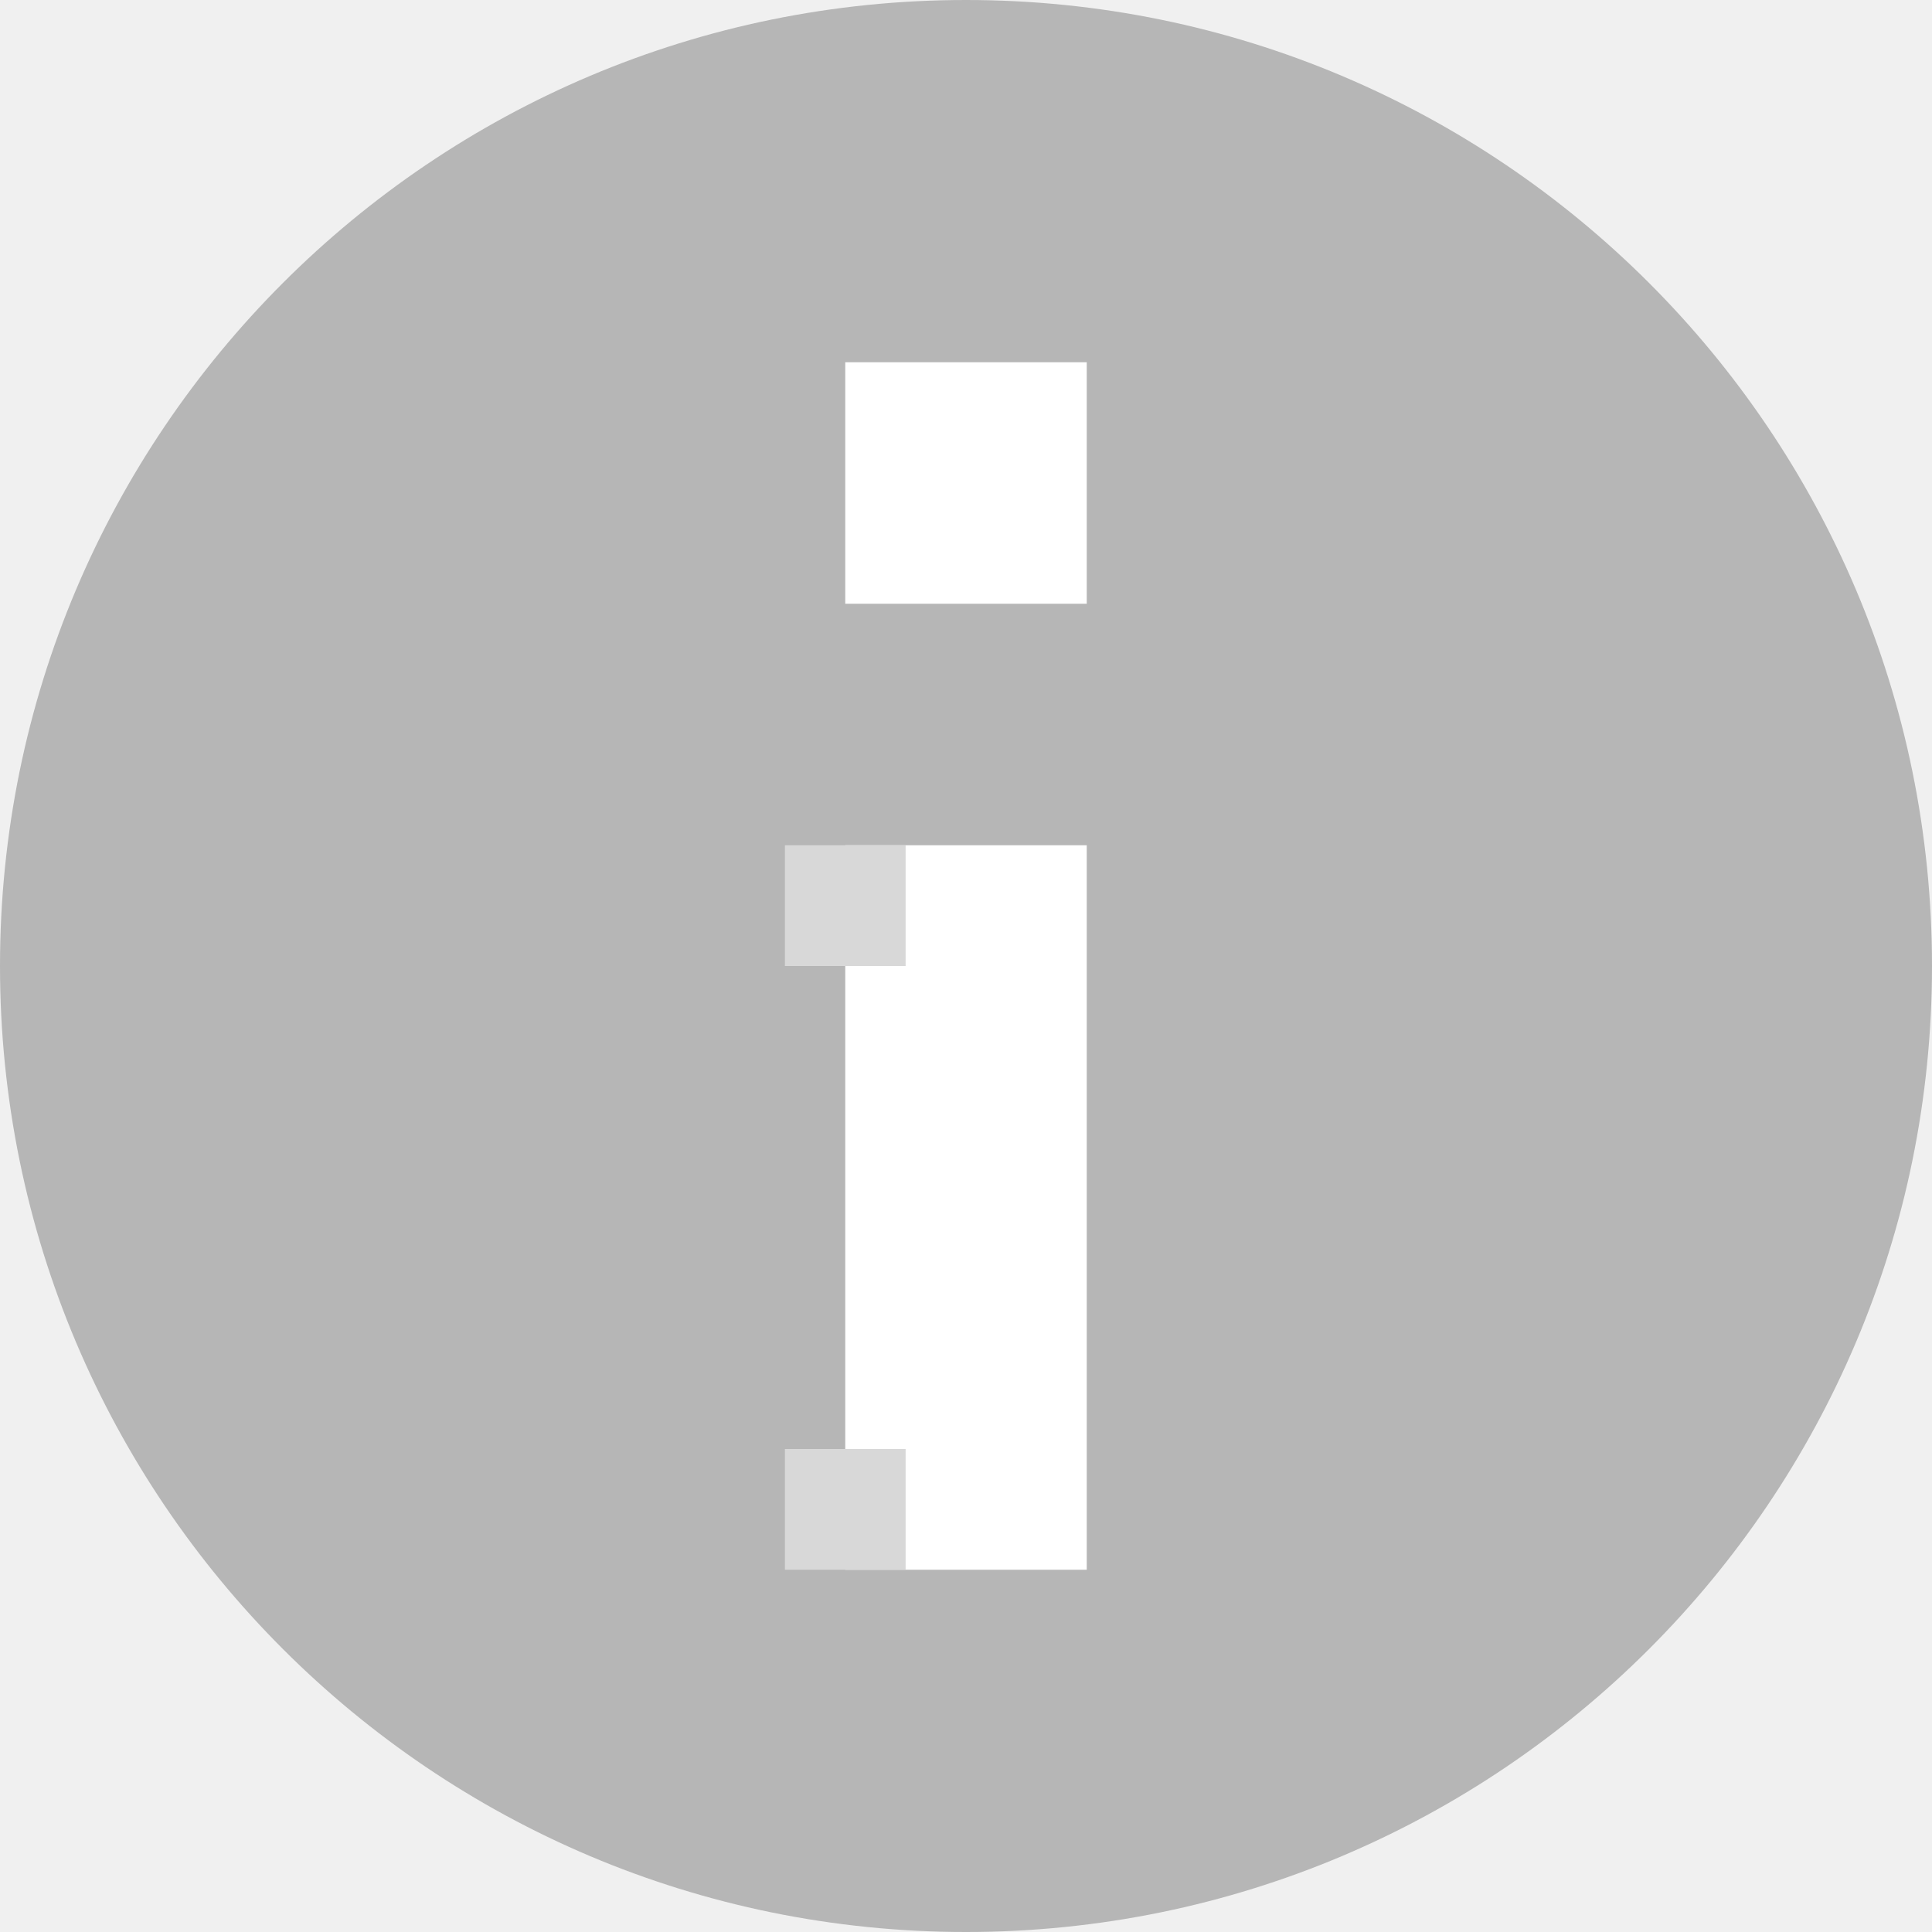
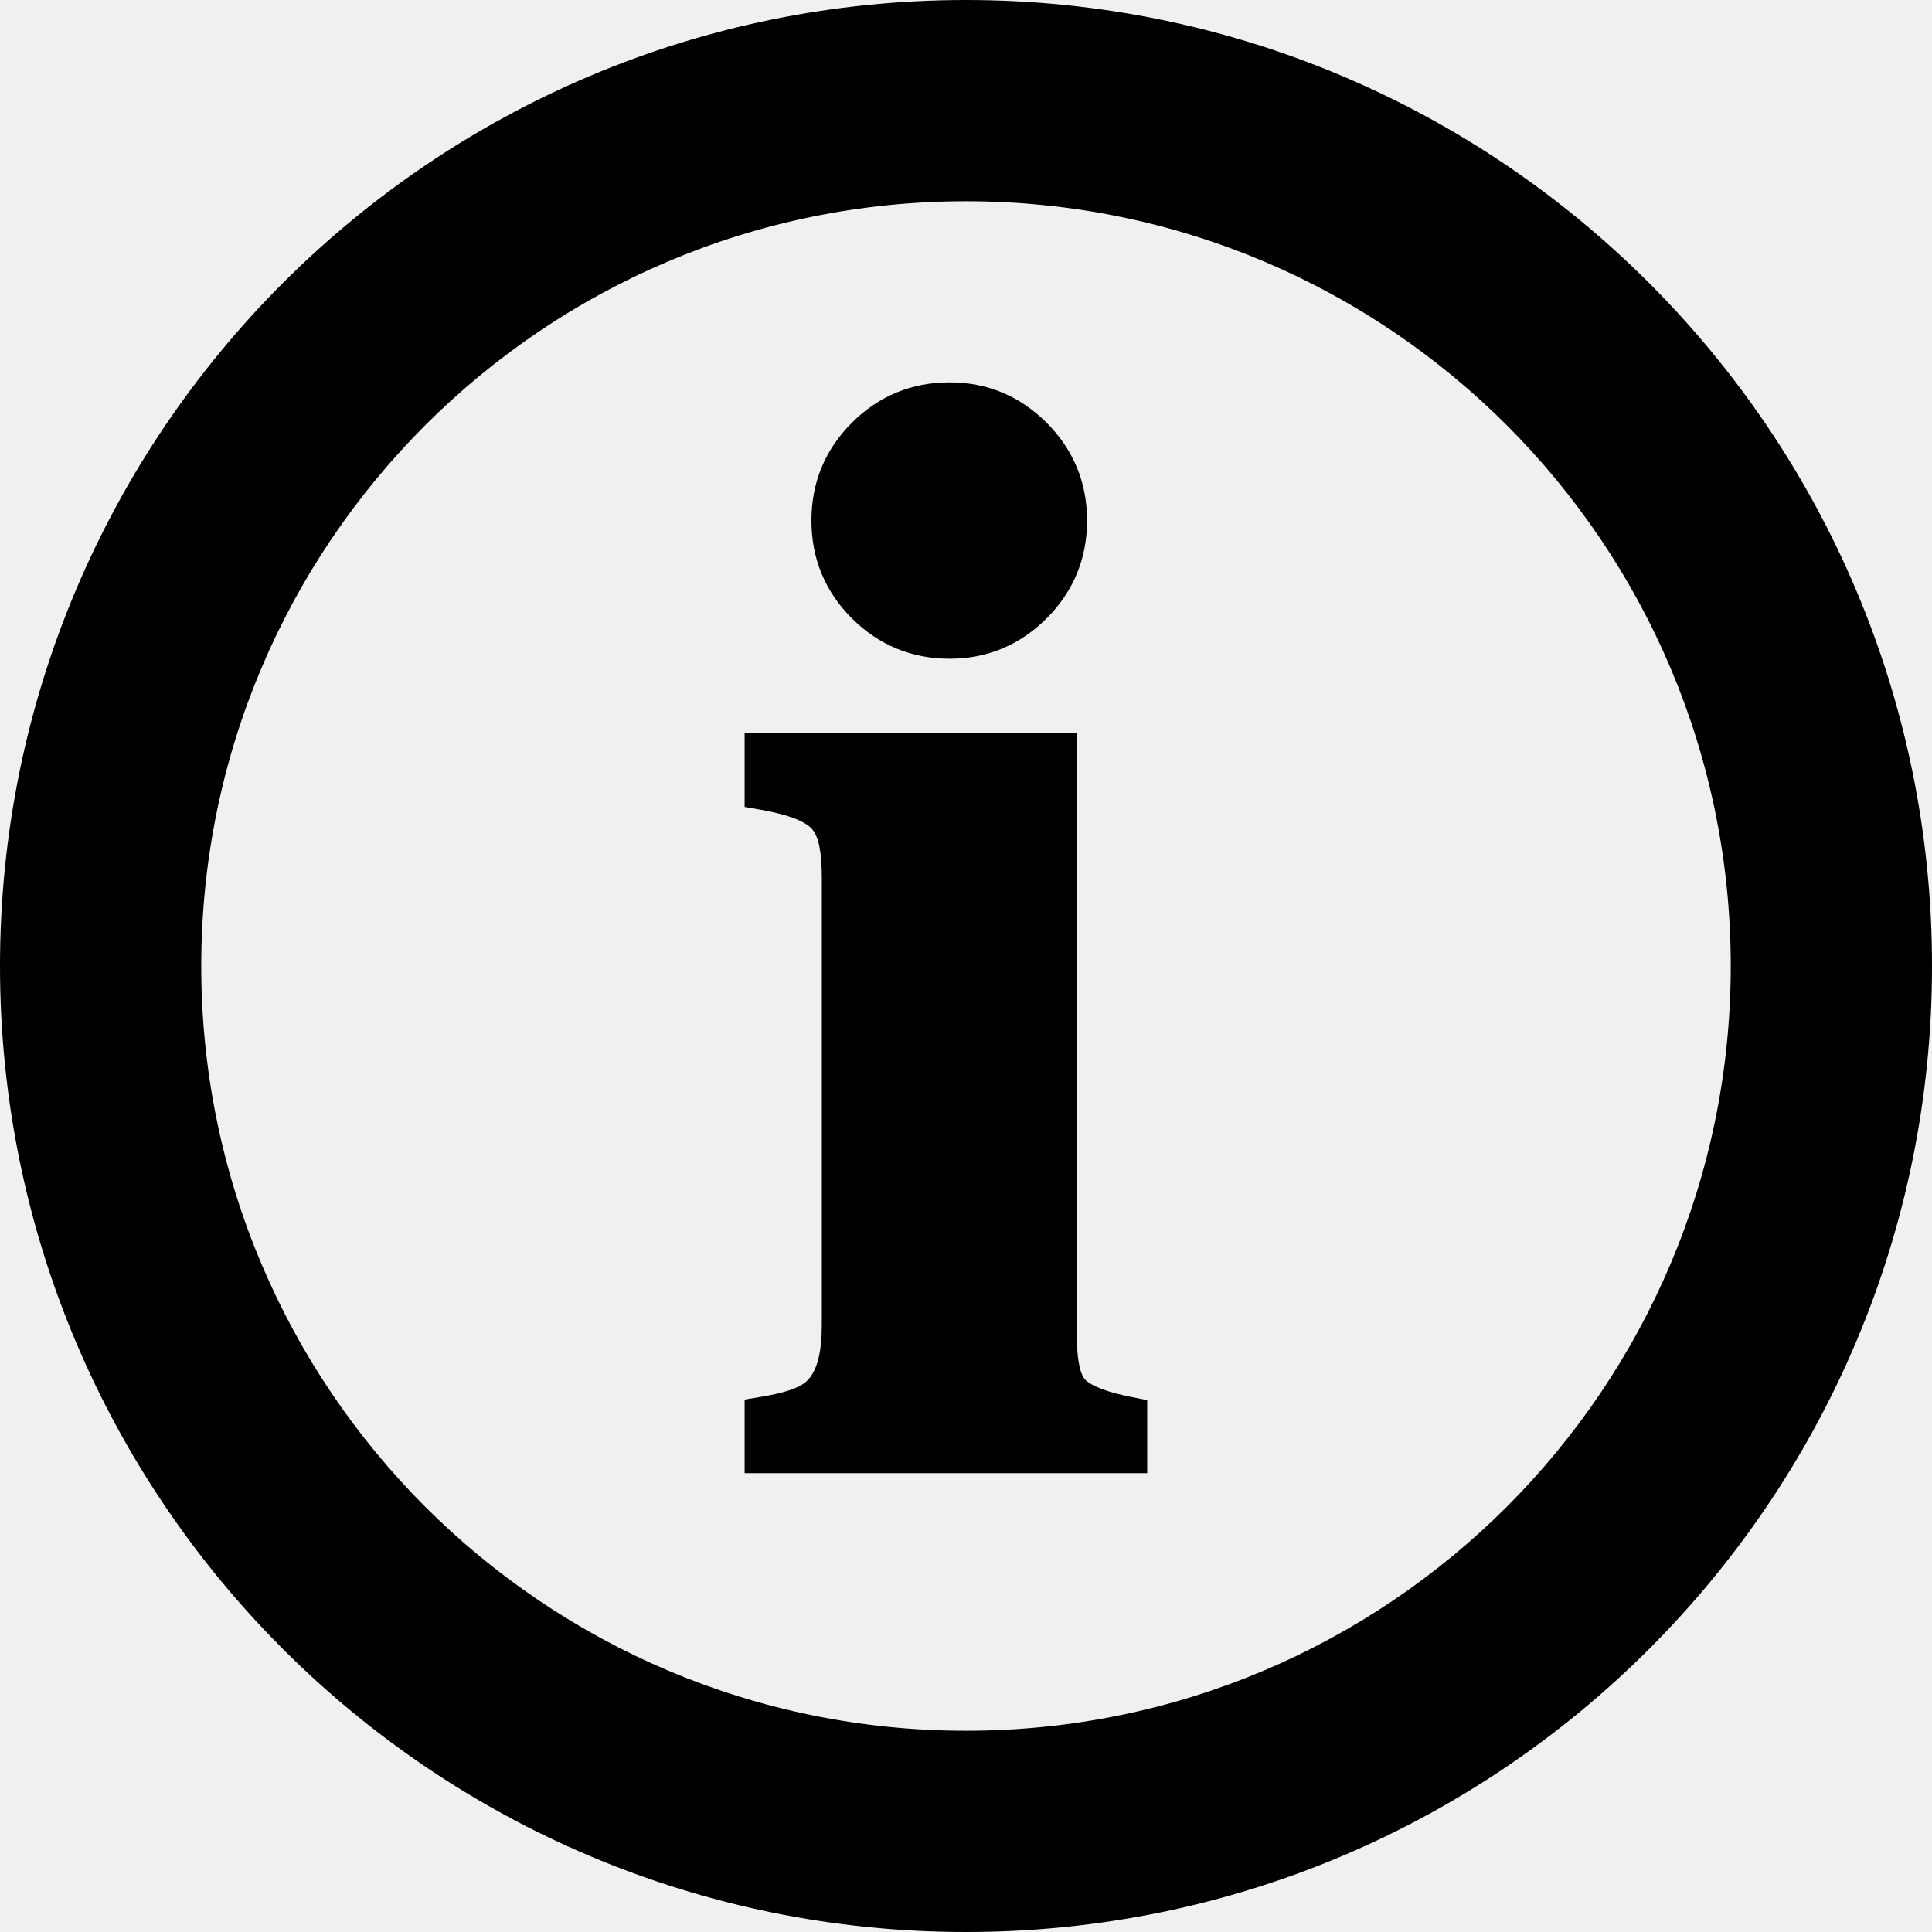
- <svg xmlns="http://www.w3.org/2000/svg" width="16" height="16" viewBox="0 0 16 16">
-   <g fill="none" fill-rule="evenodd">
-     <circle fill="#B6B6B6" cx="8" cy="8" r="8" />
-     <path fill="#FFF" d="M7 3h2v2H7zM7 7h2v6H7z" />
-     <path fill="#D8D8D8" d="M6.5 12h1v1h-1zM6.5 7h1v1h-1z" />
+ <svg xmlns="http://www.w3.org/2000/svg" width="24px" height="24px" viewBox="0 0 24 24" version="1.1">
+   <defs />
+   <g id="Symbols" stroke="none" stroke-width="1" fill="none" fill-rule="evenodd">
+     <g id="icons" transform="translate(-197, -152)" fill-rule="nonzero" fill="#000000">
+       <g id="info-circle" transform="translate(197, 152)">
+         <path d="M12,21.5 C17.247,21.5 21.5,17.247 21.5,12 C21.5,6.753 17.247,2.5 12,2.5 C6.753,2.5 2.5,6.753 2.5,12 C2.5,17.247 6.753,21.5 12,21.5 Z M12,24 C5.373,24 0,18.627 0,12 C0,5.373 5.373,0 12,0 C18.627,0 24,5.373 24,12 C24,18.627 18.627,24 12,24 Z" id="Oval-4" />
+         <path d="M11.796,4.75 C11.324,4.75 10.915,4.919 10.582,5.252 C10.249,5.585 10.08,5.994 10.08,6.466 C10.08,6.939 10.249,7.348 10.582,7.681 C10.915,8.013 11.324,8.183 11.796,8.183 C12.262,8.183 12.669,8.014 13.002,7.681 C13.334,7.348 13.504,6.939 13.504,6.466 C13.504,5.994 13.334,5.585 13.002,5.252 C12.669,4.919 12.262,4.75 11.796,4.75 Z M9.456,10.06 C9.764,10.115 9.988,10.192 10.083,10.294 C10.174,10.391 10.209,10.607 10.209,10.902 L10.209,16.454 C10.209,16.797 10.152,17.04 10.015,17.163 C9.925,17.245 9.726,17.307 9.459,17.351 L9.25,17.386 L9.25,18.3 L14.251,18.3 L14.251,17.393 L14.05,17.353 C13.775,17.298 13.572,17.227 13.481,17.14 C13.41,17.061 13.374,16.857 13.374,16.528 L13.374,9.103 L9.25,9.103 L9.25,10.024 L9.456,10.06 Z" id="i" />
+       </g>
+     </g>
  </g>
</svg>
